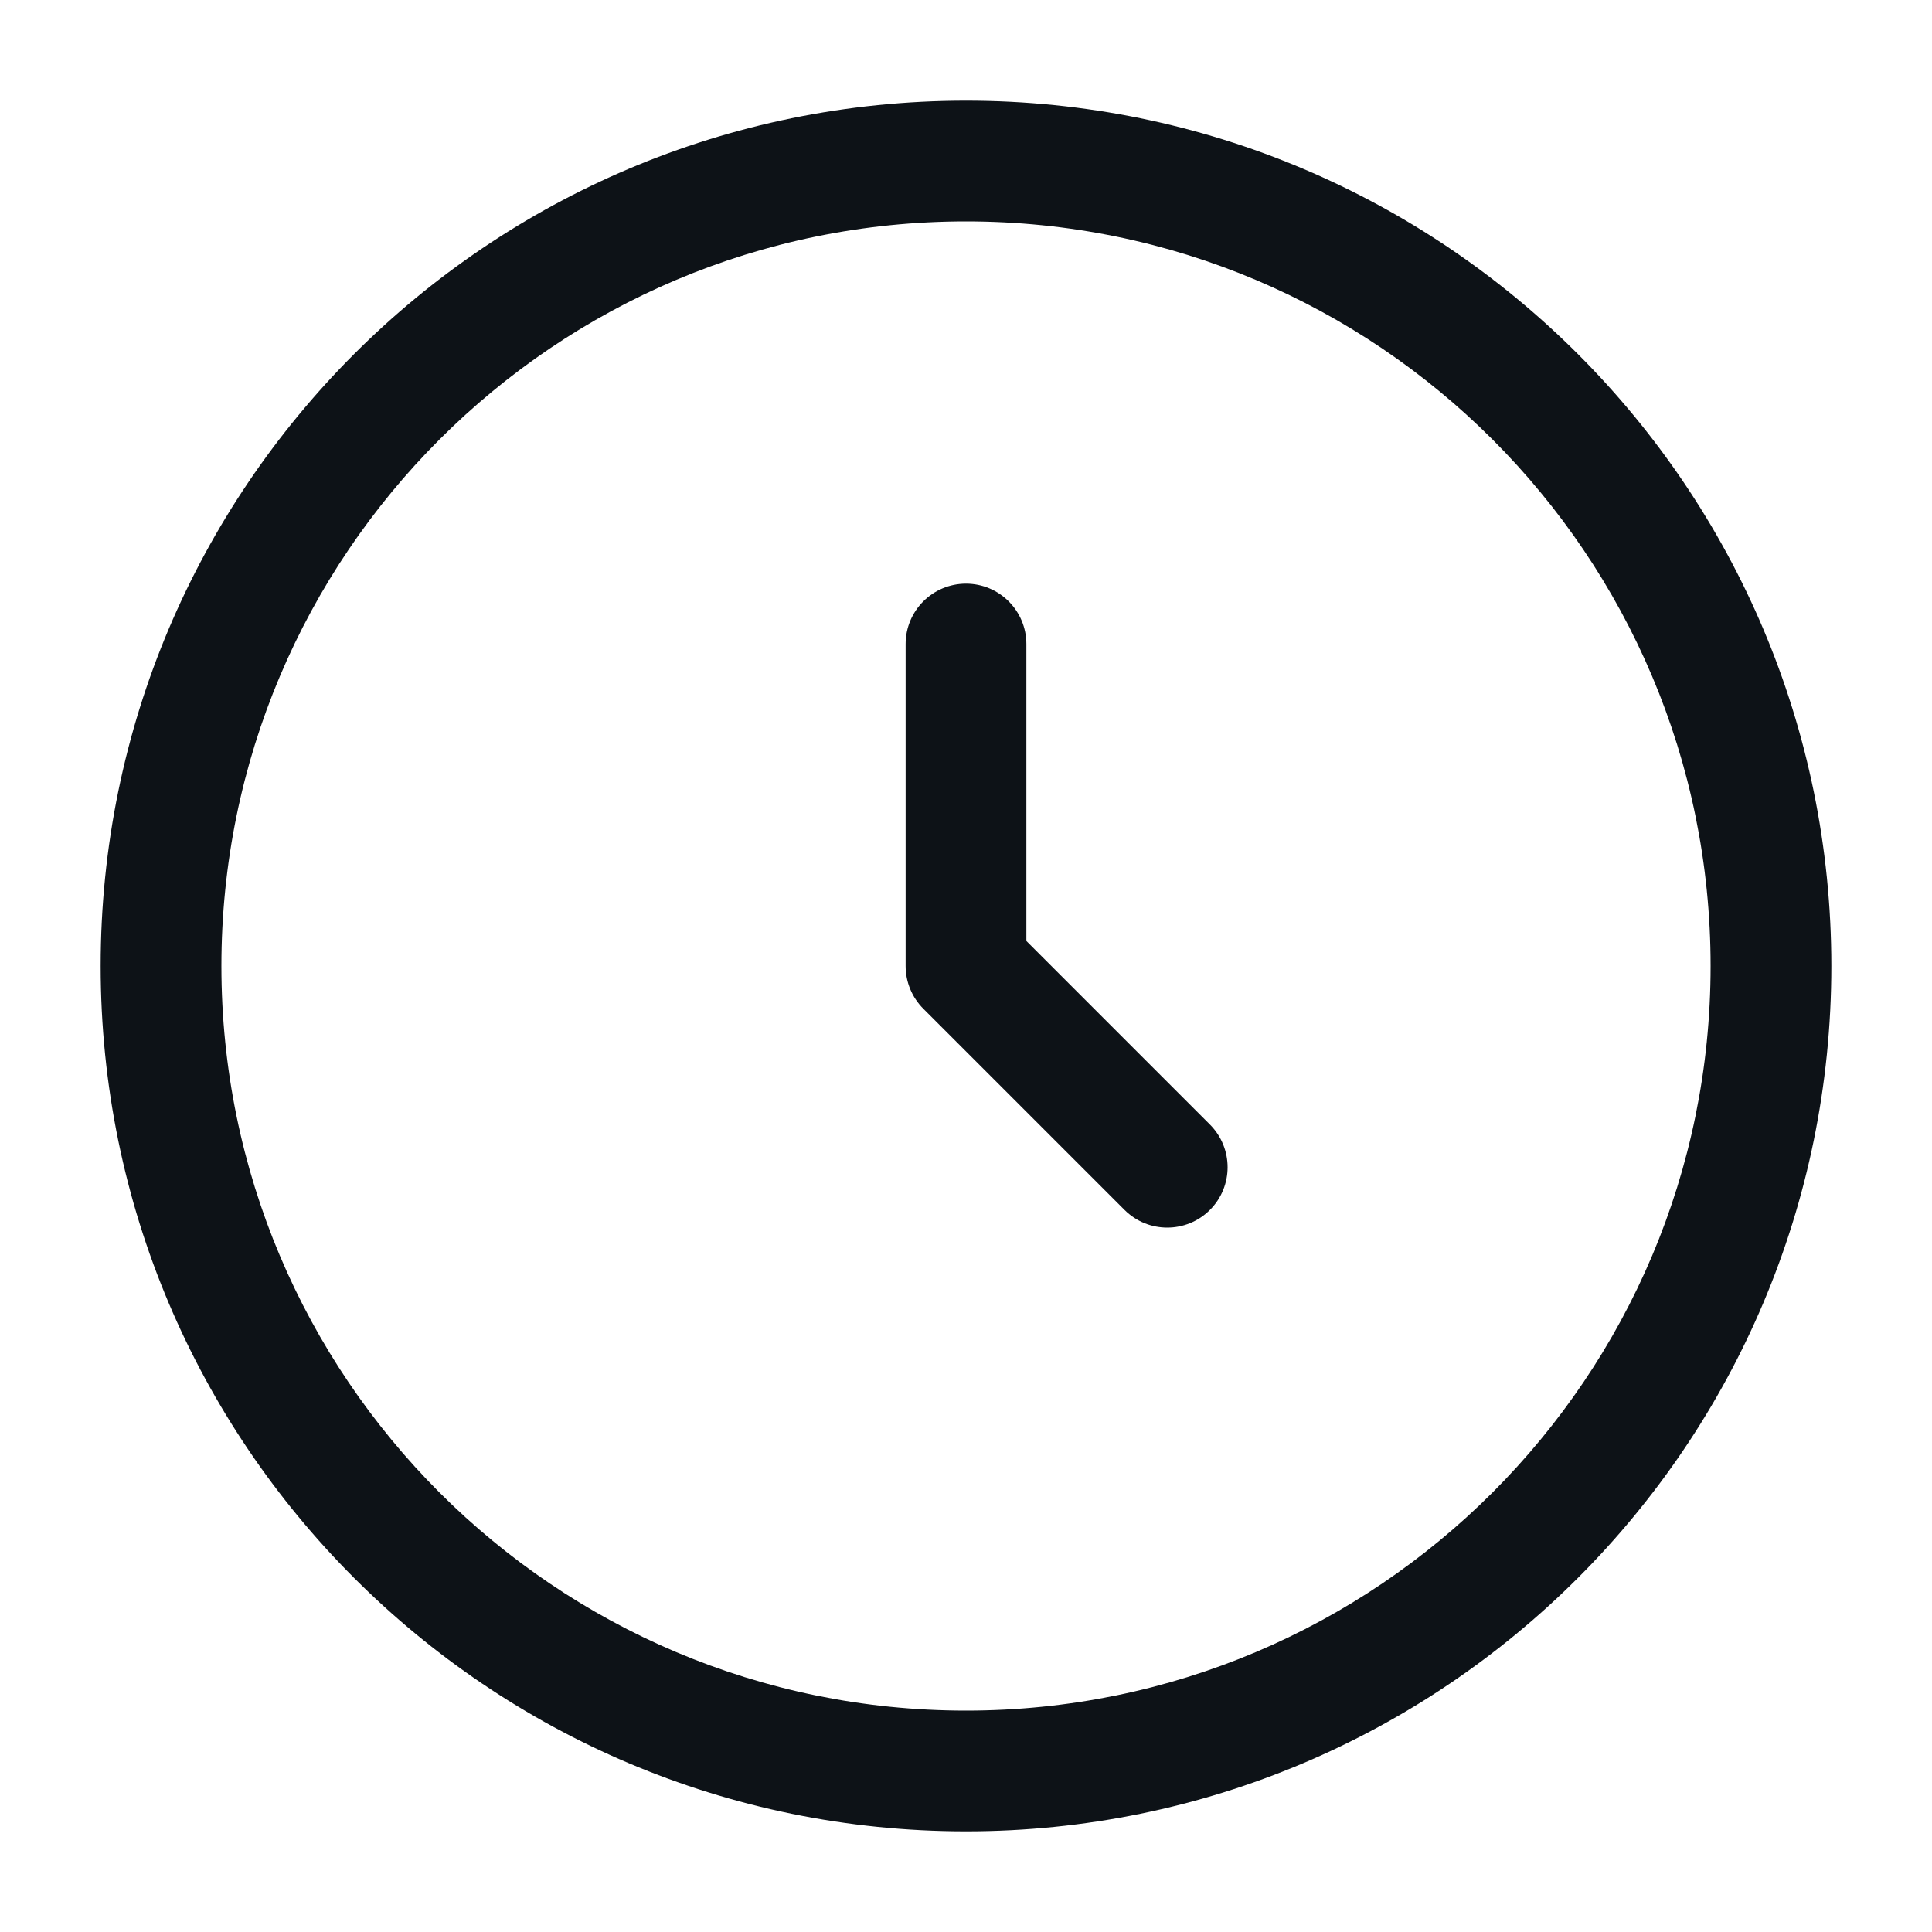
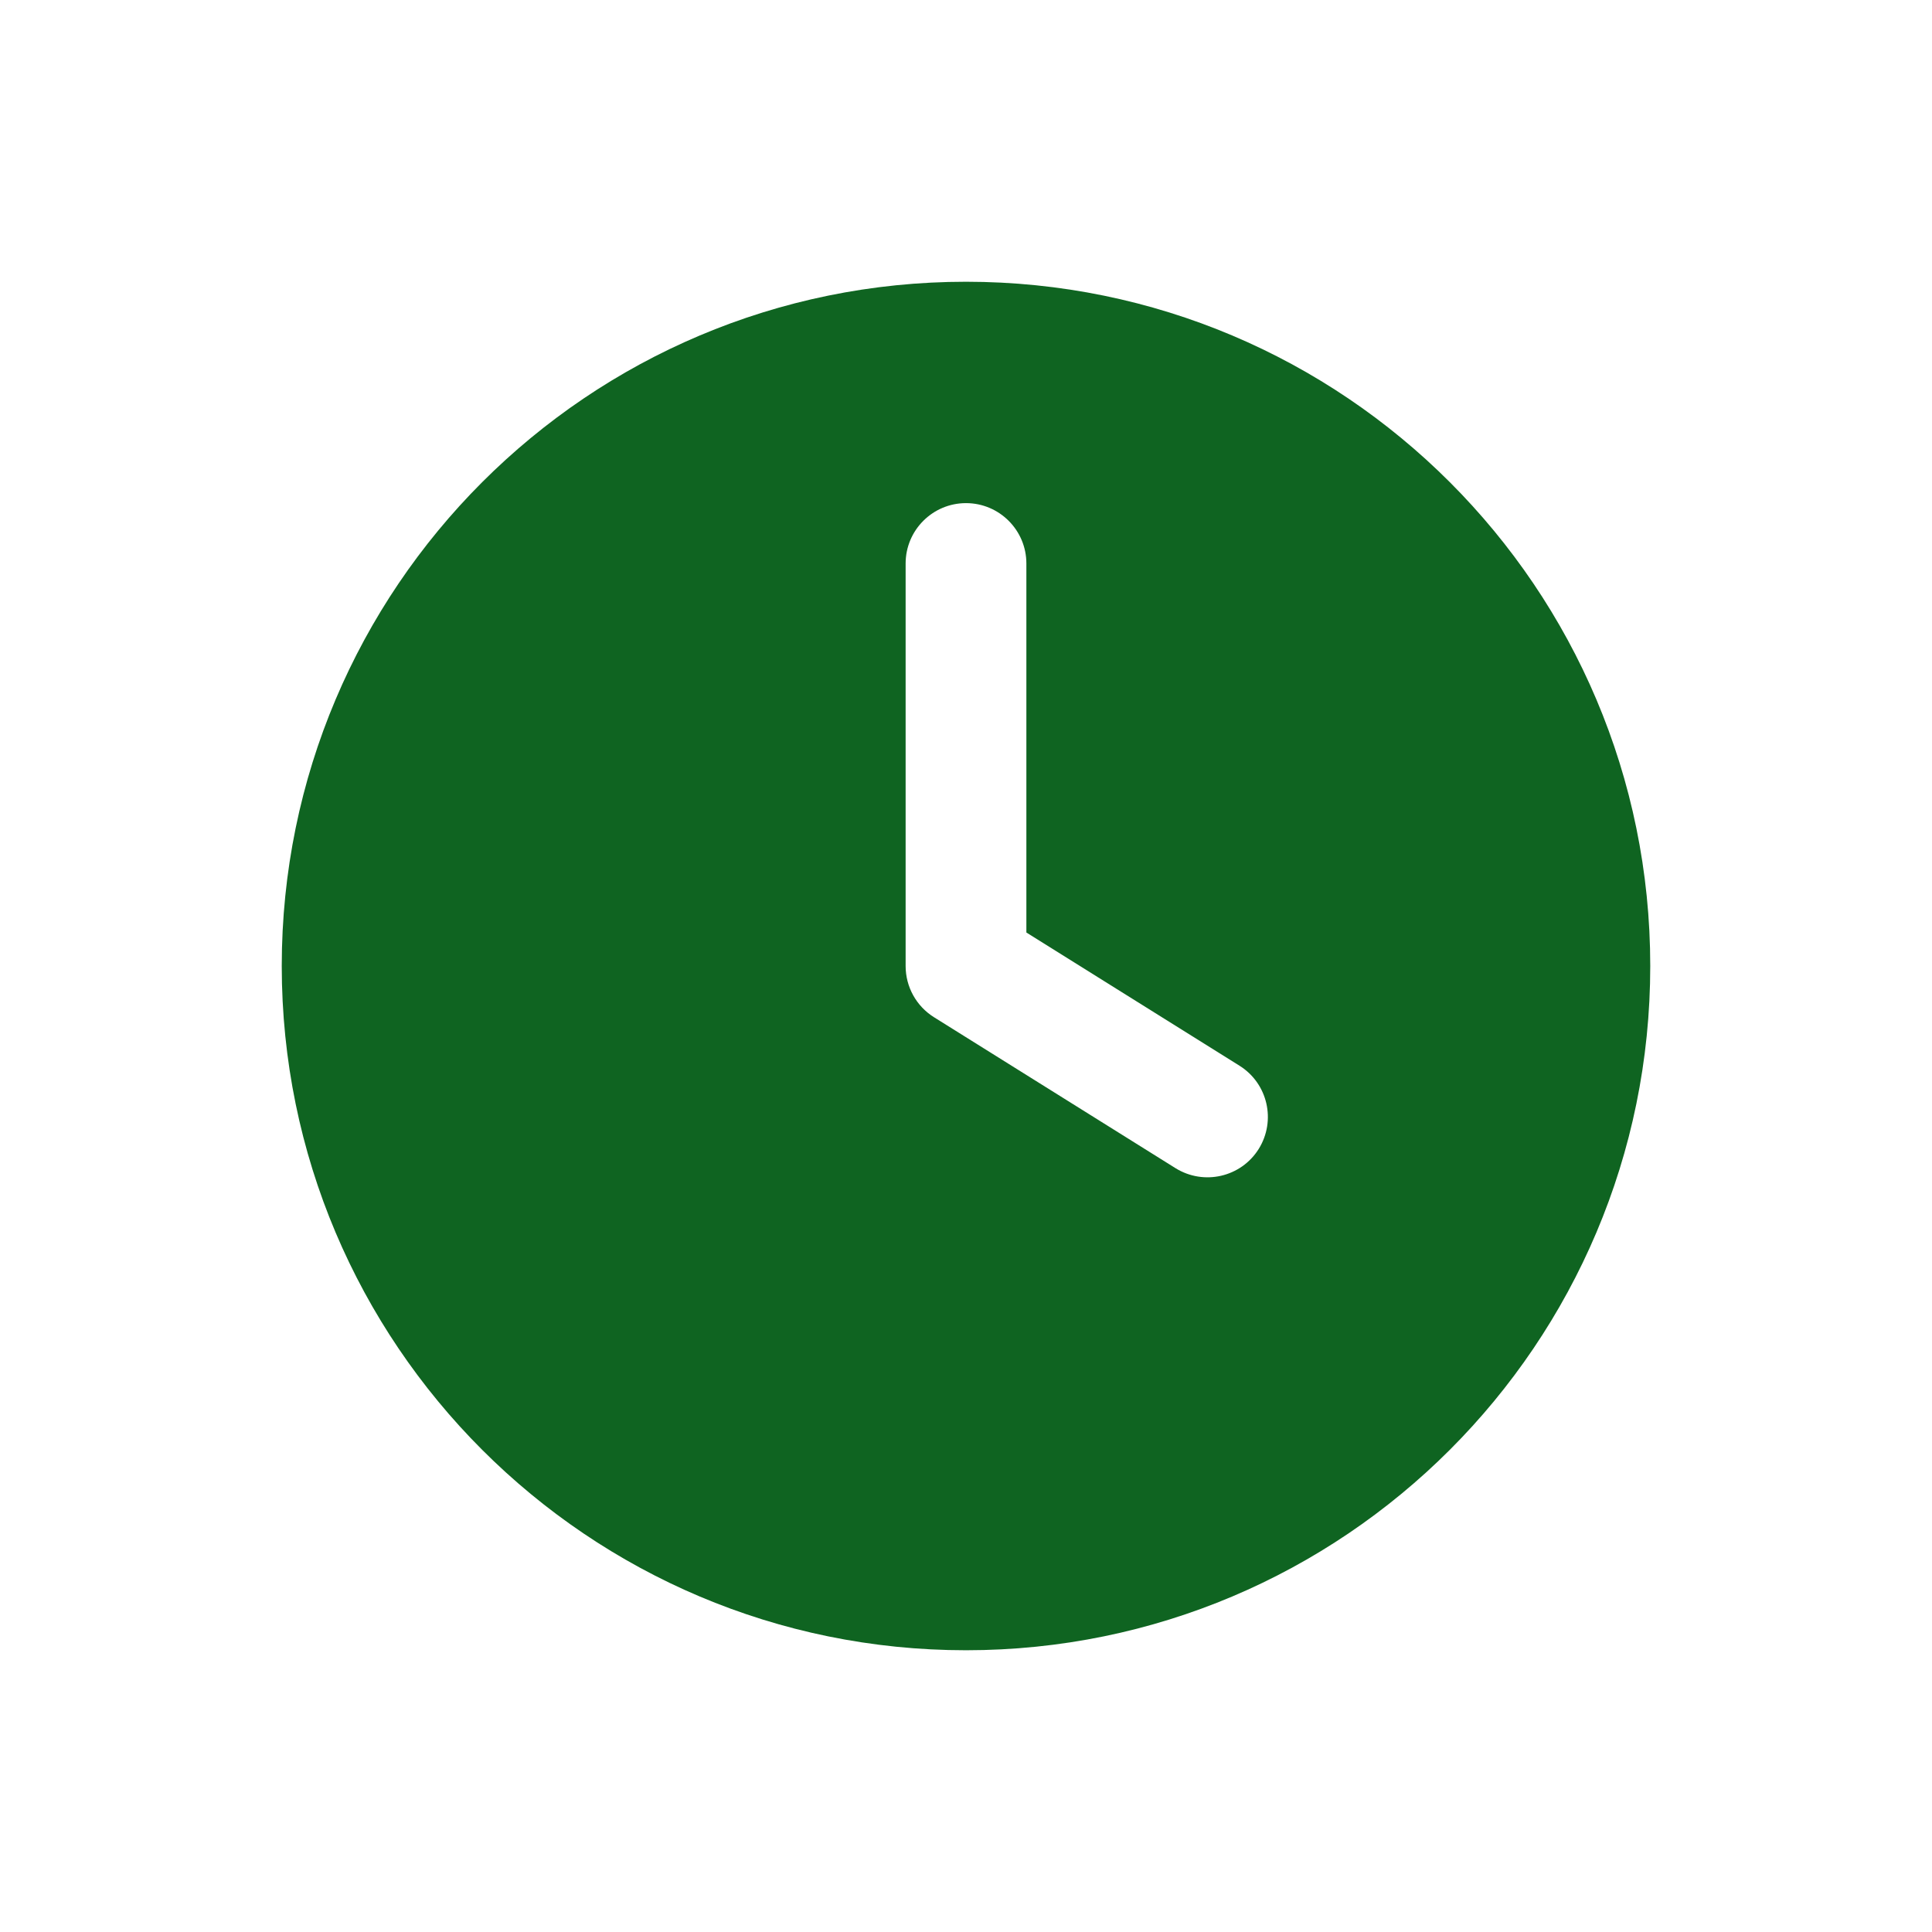
- <svg xmlns="http://www.w3.org/2000/svg" width="20" height="20" viewBox="0 0 20 20" fill="none">
-   <path fill-rule="evenodd" clip-rule="evenodd" d="M10 2.292C5.743 2.292 2.292 5.743 2.292 10C2.292 14.257 5.743 17.708 10 17.708C14.257 17.708 17.708 14.257 17.708 10C17.708 5.743 14.257 2.292 10 2.292ZM1.042 10C1.042 5.052 5.052 1.042 10 1.042C14.948 1.042 18.958 5.052 18.958 10C18.958 14.948 14.948 18.958 10 18.958C5.052 18.958 1.042 14.948 1.042 10ZM10 6.042C10.345 6.042 10.625 6.322 10.625 6.667V9.741L12.525 11.641C12.769 11.886 12.769 12.281 12.525 12.525C12.281 12.769 11.886 12.769 11.641 12.525L9.558 10.442C9.441 10.325 9.375 10.166 9.375 10V6.667C9.375 6.322 9.655 6.042 10 6.042Z" fill="#0D1217" />
+ <svg xmlns="http://www.w3.org/2000/svg" width="24" height="24" viewBox="0 0 24 24" fill="none">
+   <path fill-rule="evenodd" clip-rule="evenodd" d="M3.5 12C3.5 7.306 7.306 3.5 12 3.5C16.694 3.5 20.5 7.306 20.5 12C20.5 16.694 16.694 20.5 12 20.5C7.306 20.5 3.5 16.694 3.5 12ZM12.75 7C12.75 6.586 12.414 6.25 12 6.25C11.586 6.25 11.25 6.586 11.25 7V12C11.25 12.259 11.383 12.499 11.602 12.636L14.602 14.511C14.954 14.73 15.416 14.624 15.636 14.273C15.855 13.921 15.749 13.459 15.398 13.239L12.75 11.584V7Z" fill="#0F6421" />
</svg>
